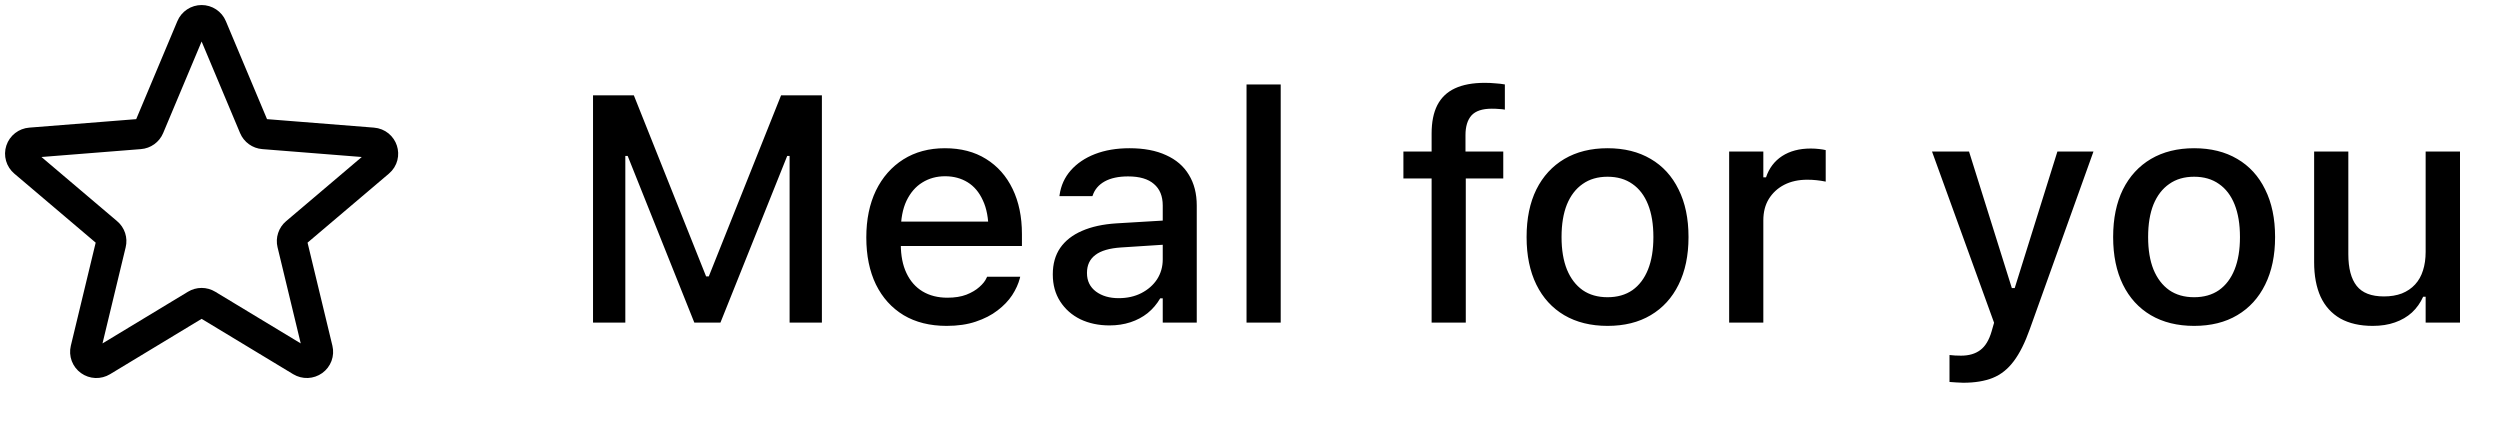
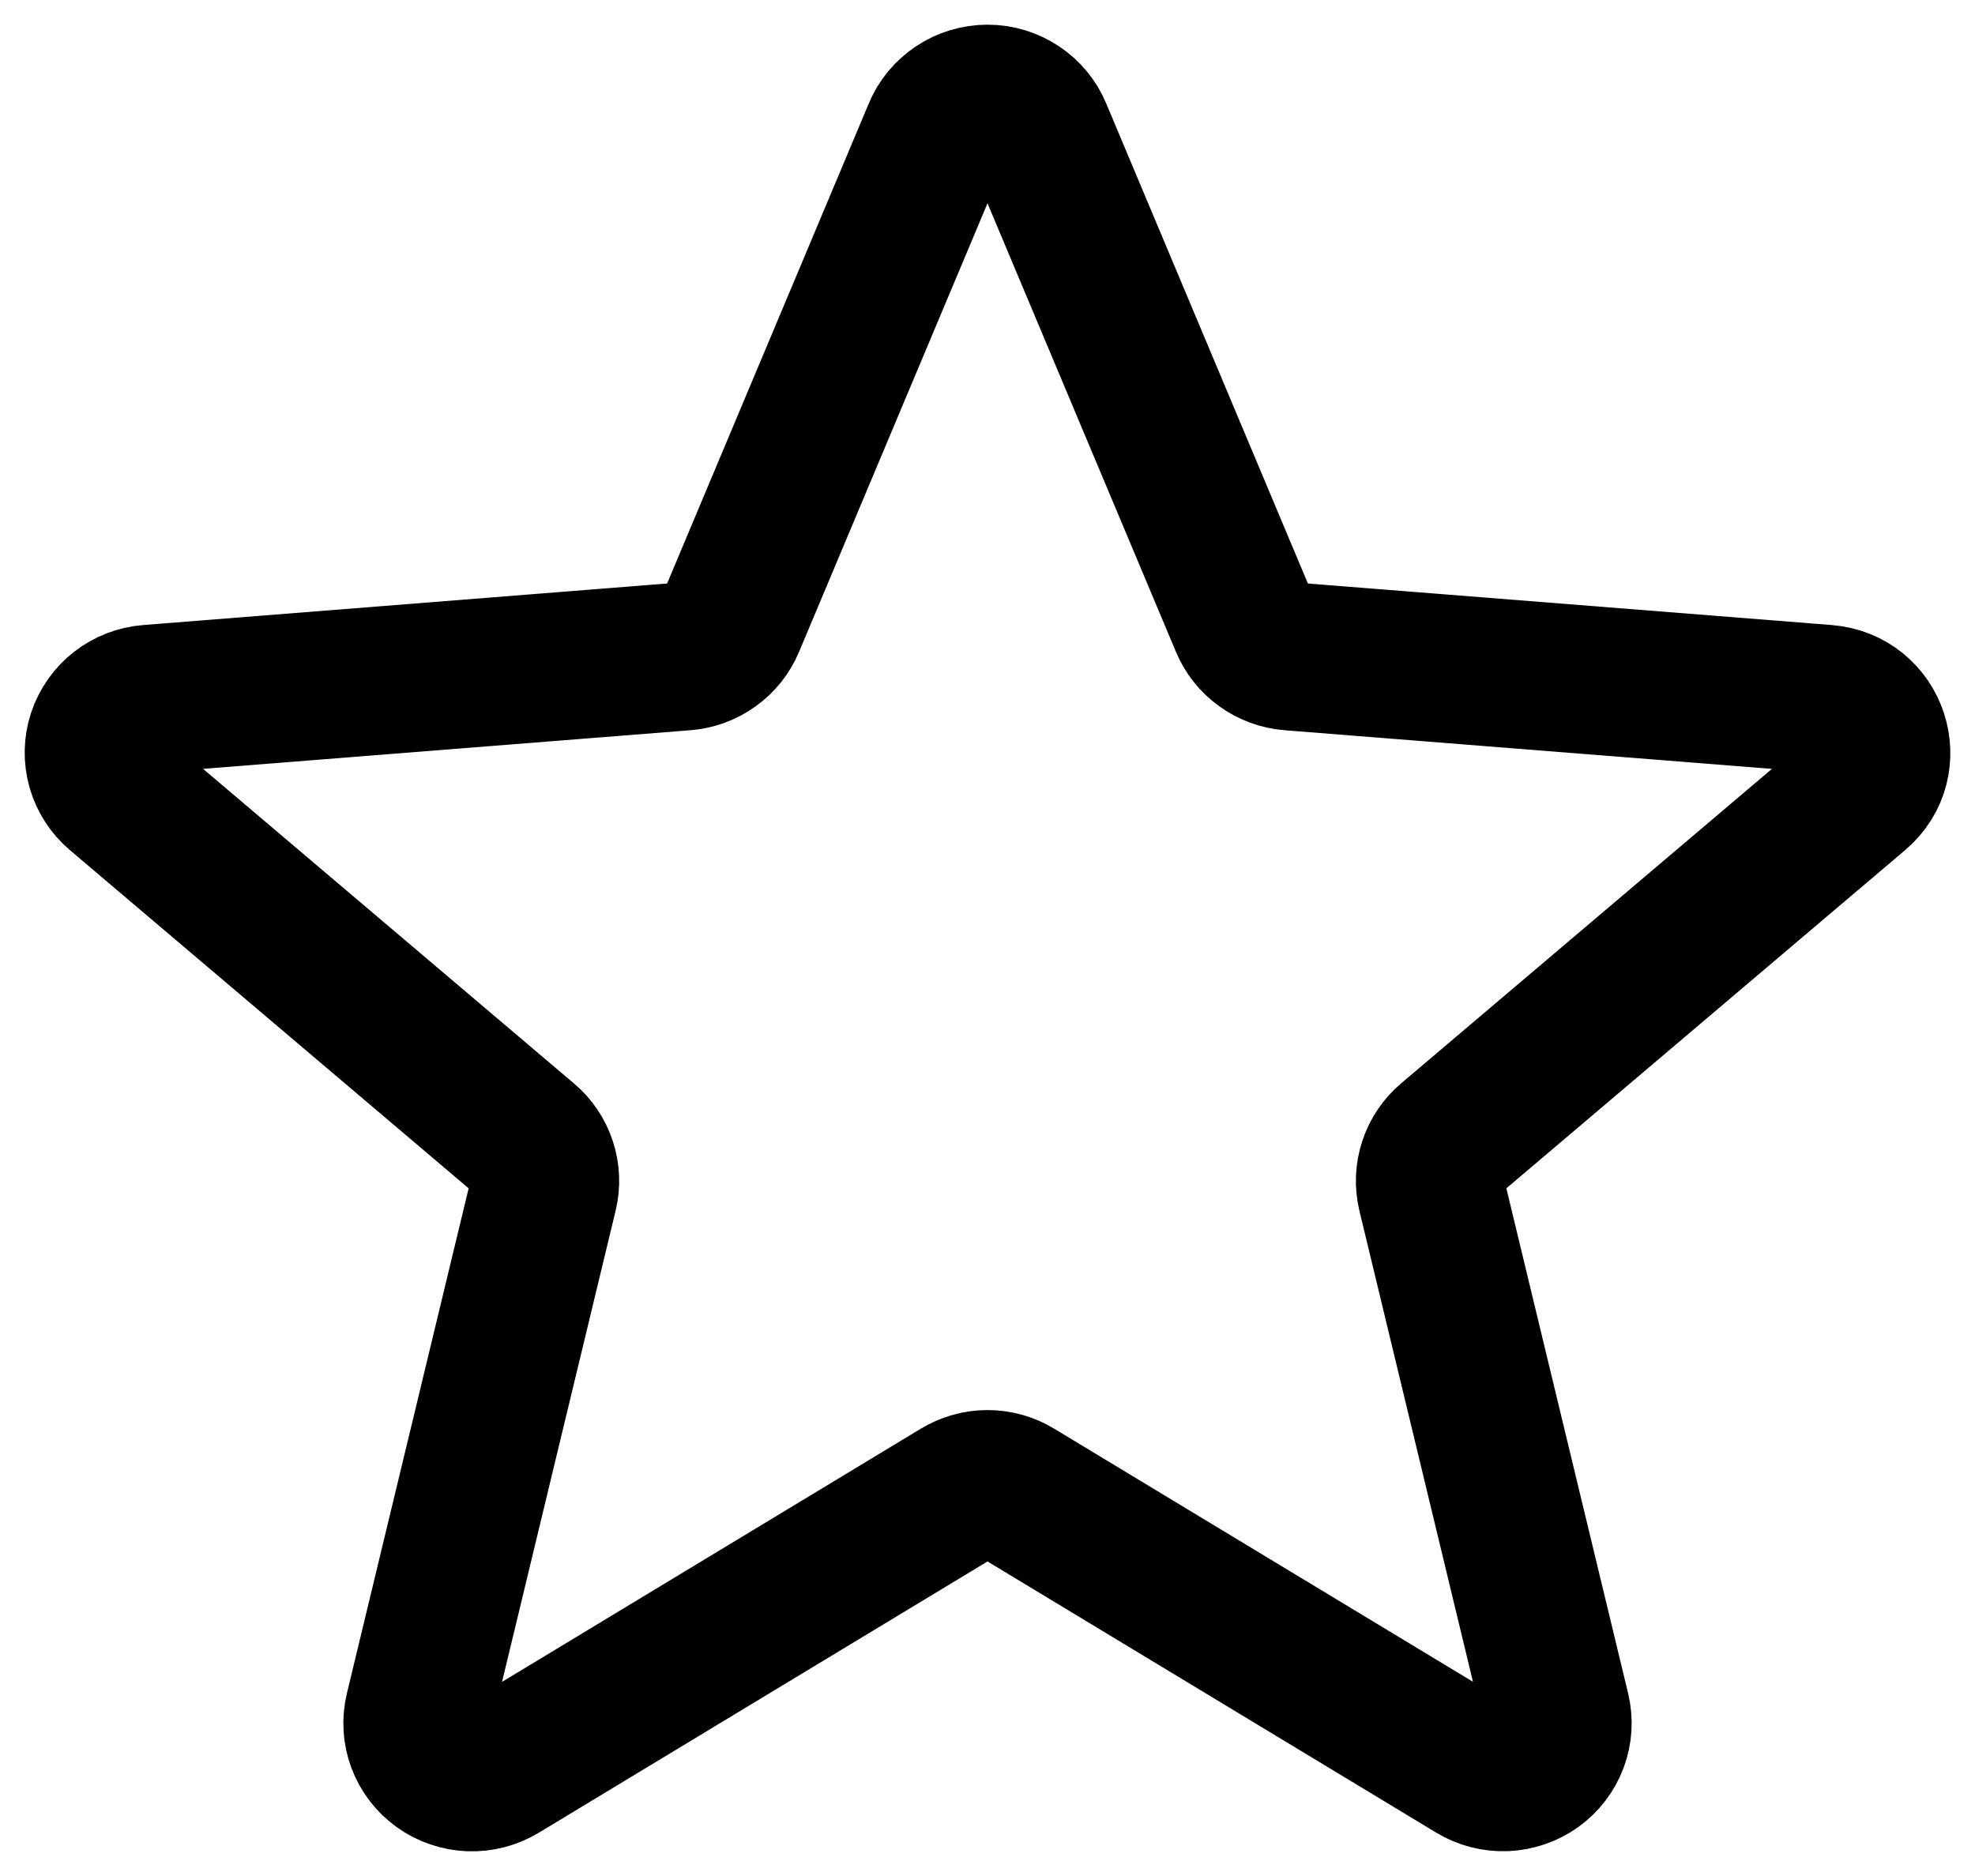
- <svg xmlns="http://www.w3.org/2000/svg" width="124" height="21" viewBox="0 0 124 21" fill="none">
+ <svg xmlns="http://www.w3.org/2000/svg" width="20" height="19" viewBox="0 0 20 19" fill="none">
  <path d="M9.489 1.339C9.53 1.239 9.601 1.153 9.692 1.093C9.783 1.032 9.89 1 10 1C10.11 1 10.217 1.032 10.308 1.093C10.399 1.153 10.47 1.239 10.511 1.339L12.6 6.312C12.639 6.405 12.703 6.486 12.786 6.545C12.868 6.604 12.965 6.64 13.067 6.648L18.49 7.078C18.981 7.117 19.18 7.723 18.806 8.039L14.674 11.544C14.597 11.609 14.539 11.694 14.508 11.79C14.476 11.886 14.472 11.988 14.495 12.086L15.758 17.325C15.783 17.43 15.777 17.54 15.739 17.642C15.701 17.743 15.634 17.831 15.545 17.895C15.457 17.958 15.351 17.994 15.242 17.999C15.133 18.003 15.025 17.975 14.932 17.919L10.288 15.112C10.201 15.059 10.102 15.031 10 15.031C9.898 15.031 9.799 15.059 9.712 15.112L5.068 17.92C4.975 17.976 4.867 18.004 4.758 18C4.648 17.995 4.543 17.959 4.455 17.896C4.366 17.832 4.299 17.744 4.261 17.643C4.223 17.541 4.217 17.431 4.242 17.326L5.505 12.086C5.529 11.988 5.524 11.886 5.493 11.79C5.461 11.694 5.404 11.609 5.326 11.544L1.194 8.039C1.111 7.969 1.051 7.876 1.021 7.772C0.991 7.668 0.993 7.557 1.027 7.454C1.061 7.351 1.125 7.26 1.211 7.193C1.296 7.127 1.401 7.086 1.51 7.078L6.933 6.648C7.035 6.64 7.132 6.604 7.214 6.545C7.297 6.486 7.361 6.405 7.4 6.312L9.489 1.339Z" stroke="black" stroke-width="1.5" stroke-linecap="round" stroke-linejoin="round" />
-   <path d="M29.414 16V4.727H31.438L35.023 13.711H35.156L38.742 4.727H40.766V16H39.164V7.734H38.297L40.125 5.039L35.734 16H34.438L30.055 5.039L31.875 7.734H31.016V16H29.414ZM46.953 16.164C46.125 16.164 45.414 15.987 44.82 15.633C44.227 15.273 43.768 14.766 43.445 14.109C43.128 13.453 42.969 12.677 42.969 11.781V11.773C42.969 10.888 43.128 10.115 43.445 9.453C43.768 8.792 44.221 8.276 44.805 7.906C45.393 7.536 46.081 7.352 46.867 7.352C47.659 7.352 48.339 7.529 48.906 7.883C49.479 8.237 49.919 8.734 50.227 9.375C50.534 10.01 50.688 10.755 50.688 11.609V12.203H43.828V10.992H49.844L49.031 12.117V11.438C49.031 10.833 48.938 10.333 48.75 9.938C48.568 9.536 48.315 9.237 47.992 9.039C47.669 8.841 47.297 8.742 46.875 8.742C46.453 8.742 46.075 8.846 45.742 9.055C45.414 9.258 45.154 9.56 44.961 9.961C44.773 10.362 44.68 10.854 44.68 11.438V12.117C44.68 12.675 44.773 13.151 44.961 13.547C45.148 13.943 45.414 14.245 45.758 14.453C46.107 14.662 46.518 14.766 46.992 14.766C47.357 14.766 47.669 14.716 47.93 14.617C48.195 14.513 48.411 14.385 48.578 14.234C48.75 14.083 48.867 13.935 48.93 13.789L48.961 13.727H50.602L50.586 13.797C50.513 14.078 50.385 14.359 50.203 14.641C50.021 14.917 49.779 15.169 49.477 15.398C49.18 15.628 48.82 15.812 48.398 15.953C47.982 16.094 47.5 16.164 46.953 16.164ZM55.031 16.141C54.495 16.141 54.013 16.039 53.586 15.836C53.164 15.628 52.831 15.333 52.586 14.953C52.341 14.573 52.219 14.128 52.219 13.617V13.602C52.219 13.091 52.341 12.656 52.586 12.297C52.836 11.938 53.195 11.656 53.664 11.453C54.138 11.245 54.711 11.12 55.383 11.078L58.516 10.891V12.086L55.617 12.273C55.034 12.31 54.604 12.435 54.328 12.648C54.052 12.857 53.914 13.151 53.914 13.531V13.547C53.914 13.932 54.062 14.237 54.359 14.461C54.656 14.68 55.031 14.789 55.484 14.789C55.906 14.789 56.281 14.706 56.609 14.539C56.943 14.367 57.203 14.138 57.391 13.852C57.578 13.56 57.672 13.232 57.672 12.867V10.195C57.672 9.727 57.526 9.37 57.234 9.125C56.948 8.875 56.521 8.75 55.953 8.75C55.479 8.75 55.091 8.833 54.789 9C54.492 9.167 54.294 9.401 54.195 9.703L54.18 9.727H52.547L52.555 9.672C52.622 9.203 52.807 8.797 53.109 8.453C53.417 8.104 53.818 7.833 54.312 7.641C54.812 7.448 55.383 7.352 56.023 7.352C56.737 7.352 57.341 7.466 57.836 7.695C58.336 7.919 58.714 8.245 58.969 8.672C59.229 9.094 59.359 9.602 59.359 10.195V16H57.672V14.797H57.547C57.38 15.083 57.172 15.328 56.922 15.531C56.672 15.729 56.388 15.88 56.07 15.984C55.753 16.088 55.406 16.141 55.031 16.141ZM61.828 16V4.188H63.523V16H61.828ZM71.008 16V8.852H69.609V7.516H71.008V6.625C71.008 6.057 71.102 5.589 71.289 5.219C71.482 4.844 71.773 4.565 72.164 4.383C72.555 4.201 73.047 4.109 73.641 4.109C73.828 4.109 74.003 4.117 74.164 4.133C74.331 4.143 74.49 4.161 74.641 4.188V5.438C74.562 5.422 74.466 5.411 74.352 5.406C74.242 5.396 74.122 5.391 73.992 5.391C73.523 5.391 73.188 5.503 72.984 5.727C72.787 5.951 72.688 6.276 72.688 6.703V7.516H74.562V8.852H72.703V16H71.008ZM79.734 16.164C78.906 16.164 78.19 15.987 77.586 15.633C76.987 15.279 76.526 14.773 76.203 14.117C75.88 13.456 75.719 12.672 75.719 11.766V11.75C75.719 10.838 75.88 10.055 76.203 9.398C76.531 8.742 76.995 8.237 77.594 7.883C78.198 7.529 78.912 7.352 79.734 7.352C80.562 7.352 81.276 7.529 81.875 7.883C82.474 8.232 82.935 8.737 83.258 9.398C83.586 10.055 83.75 10.838 83.75 11.75V11.766C83.75 12.672 83.586 13.456 83.258 14.117C82.935 14.773 82.474 15.279 81.875 15.633C81.281 15.987 80.568 16.164 79.734 16.164ZM79.734 14.742C80.219 14.742 80.63 14.625 80.969 14.391C81.307 14.151 81.565 13.81 81.742 13.367C81.919 12.925 82.008 12.391 82.008 11.766V11.75C82.008 11.12 81.919 10.583 81.742 10.141C81.565 9.698 81.307 9.359 80.969 9.125C80.63 8.885 80.219 8.766 79.734 8.766C79.25 8.766 78.838 8.885 78.5 9.125C78.162 9.359 77.901 9.698 77.719 10.141C77.542 10.583 77.453 11.12 77.453 11.75V11.766C77.453 12.391 77.542 12.925 77.719 13.367C77.901 13.81 78.162 14.151 78.5 14.391C78.838 14.625 79.25 14.742 79.734 14.742ZM85.766 16V7.516H87.461V8.797H87.594C87.745 8.344 88.01 7.992 88.391 7.742C88.776 7.492 89.25 7.367 89.812 7.367C89.953 7.367 90.091 7.375 90.227 7.391C90.362 7.406 90.471 7.424 90.555 7.445V9.008C90.404 8.977 90.253 8.953 90.102 8.938C89.956 8.922 89.802 8.914 89.641 8.914C89.208 8.914 88.828 8.997 88.5 9.164C88.177 9.331 87.922 9.565 87.734 9.867C87.552 10.164 87.461 10.518 87.461 10.93V16H85.766ZM97.375 18.984C97.271 18.984 97.159 18.979 97.039 18.969C96.919 18.963 96.805 18.956 96.695 18.945V17.609C96.779 17.62 96.87 17.628 96.969 17.633C97.073 17.638 97.172 17.641 97.266 17.641C97.662 17.641 97.982 17.547 98.227 17.359C98.471 17.177 98.656 16.872 98.781 16.445L98.906 16.008L95.828 7.516H97.664L100.062 15.164L99.531 14.289H100.18L99.656 15.164L102.047 7.516H103.836L100.68 16.32C100.44 16.997 100.174 17.529 99.883 17.914C99.591 18.305 99.245 18.581 98.844 18.742C98.443 18.904 97.953 18.984 97.375 18.984ZM108.828 16.164C108 16.164 107.284 15.987 106.68 15.633C106.081 15.279 105.62 14.773 105.297 14.117C104.974 13.456 104.812 12.672 104.812 11.766V11.75C104.812 10.838 104.974 10.055 105.297 9.398C105.625 8.742 106.089 8.237 106.688 7.883C107.292 7.529 108.005 7.352 108.828 7.352C109.656 7.352 110.37 7.529 110.969 7.883C111.568 8.232 112.029 8.737 112.352 9.398C112.68 10.055 112.844 10.838 112.844 11.75V11.766C112.844 12.672 112.68 13.456 112.352 14.117C112.029 14.773 111.568 15.279 110.969 15.633C110.375 15.987 109.661 16.164 108.828 16.164ZM108.828 14.742C109.312 14.742 109.724 14.625 110.062 14.391C110.401 14.151 110.659 13.81 110.836 13.367C111.013 12.925 111.102 12.391 111.102 11.766V11.75C111.102 11.12 111.013 10.583 110.836 10.141C110.659 9.698 110.401 9.359 110.062 9.125C109.724 8.885 109.312 8.766 108.828 8.766C108.344 8.766 107.932 8.885 107.594 9.125C107.255 9.359 106.995 9.698 106.812 10.141C106.635 10.583 106.547 11.12 106.547 11.75V11.766C106.547 12.391 106.635 12.925 106.812 13.367C106.995 13.81 107.255 14.151 107.594 14.391C107.932 14.625 108.344 14.742 108.828 14.742ZM117.688 16.164C117.052 16.164 116.516 16.042 116.078 15.797C115.646 15.547 115.32 15.188 115.102 14.719C114.888 14.245 114.781 13.675 114.781 13.008V7.516H116.477V12.609C116.477 13.307 116.615 13.831 116.891 14.18C117.167 14.529 117.617 14.703 118.242 14.703C118.576 14.703 118.872 14.654 119.133 14.555C119.393 14.45 119.612 14.302 119.789 14.109C119.966 13.917 120.096 13.685 120.18 13.414C120.268 13.143 120.312 12.836 120.312 12.492V7.516H122.016V16H120.312V14.719H120.188C120.052 15.021 119.867 15.281 119.633 15.5C119.398 15.713 119.117 15.878 118.789 15.992C118.466 16.107 118.099 16.164 117.688 16.164Z" fill="black" />
</svg>
